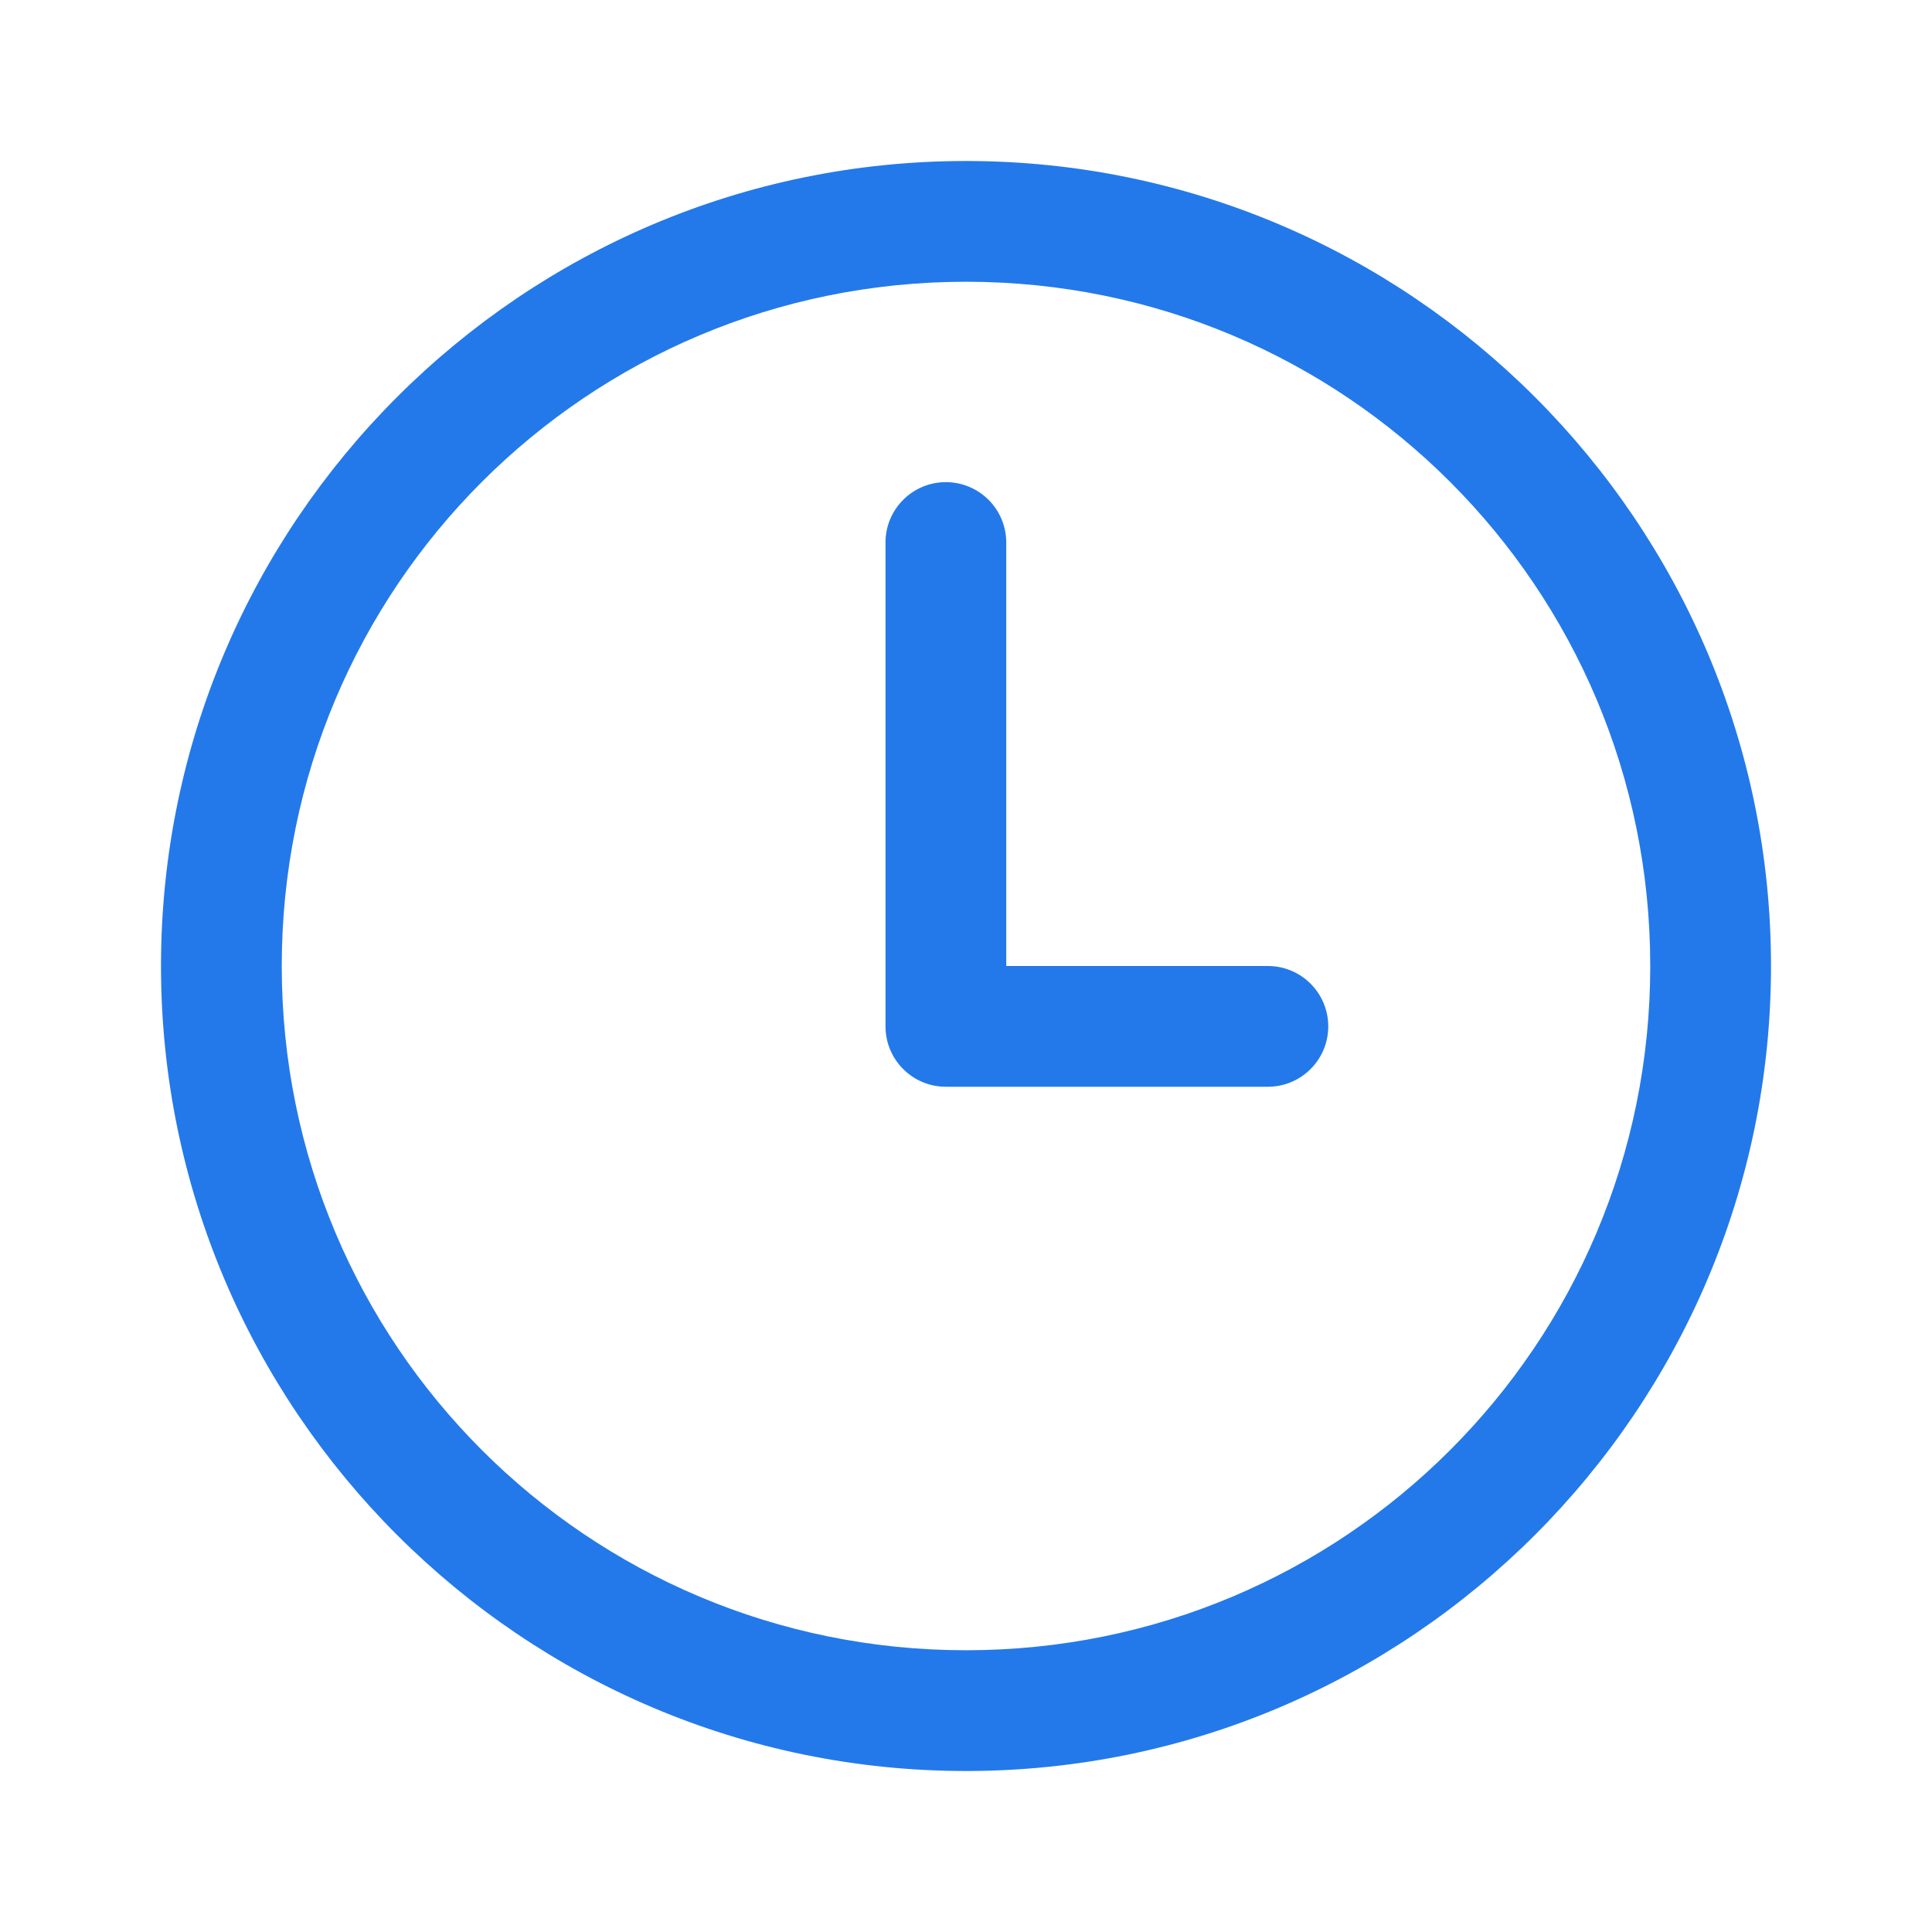
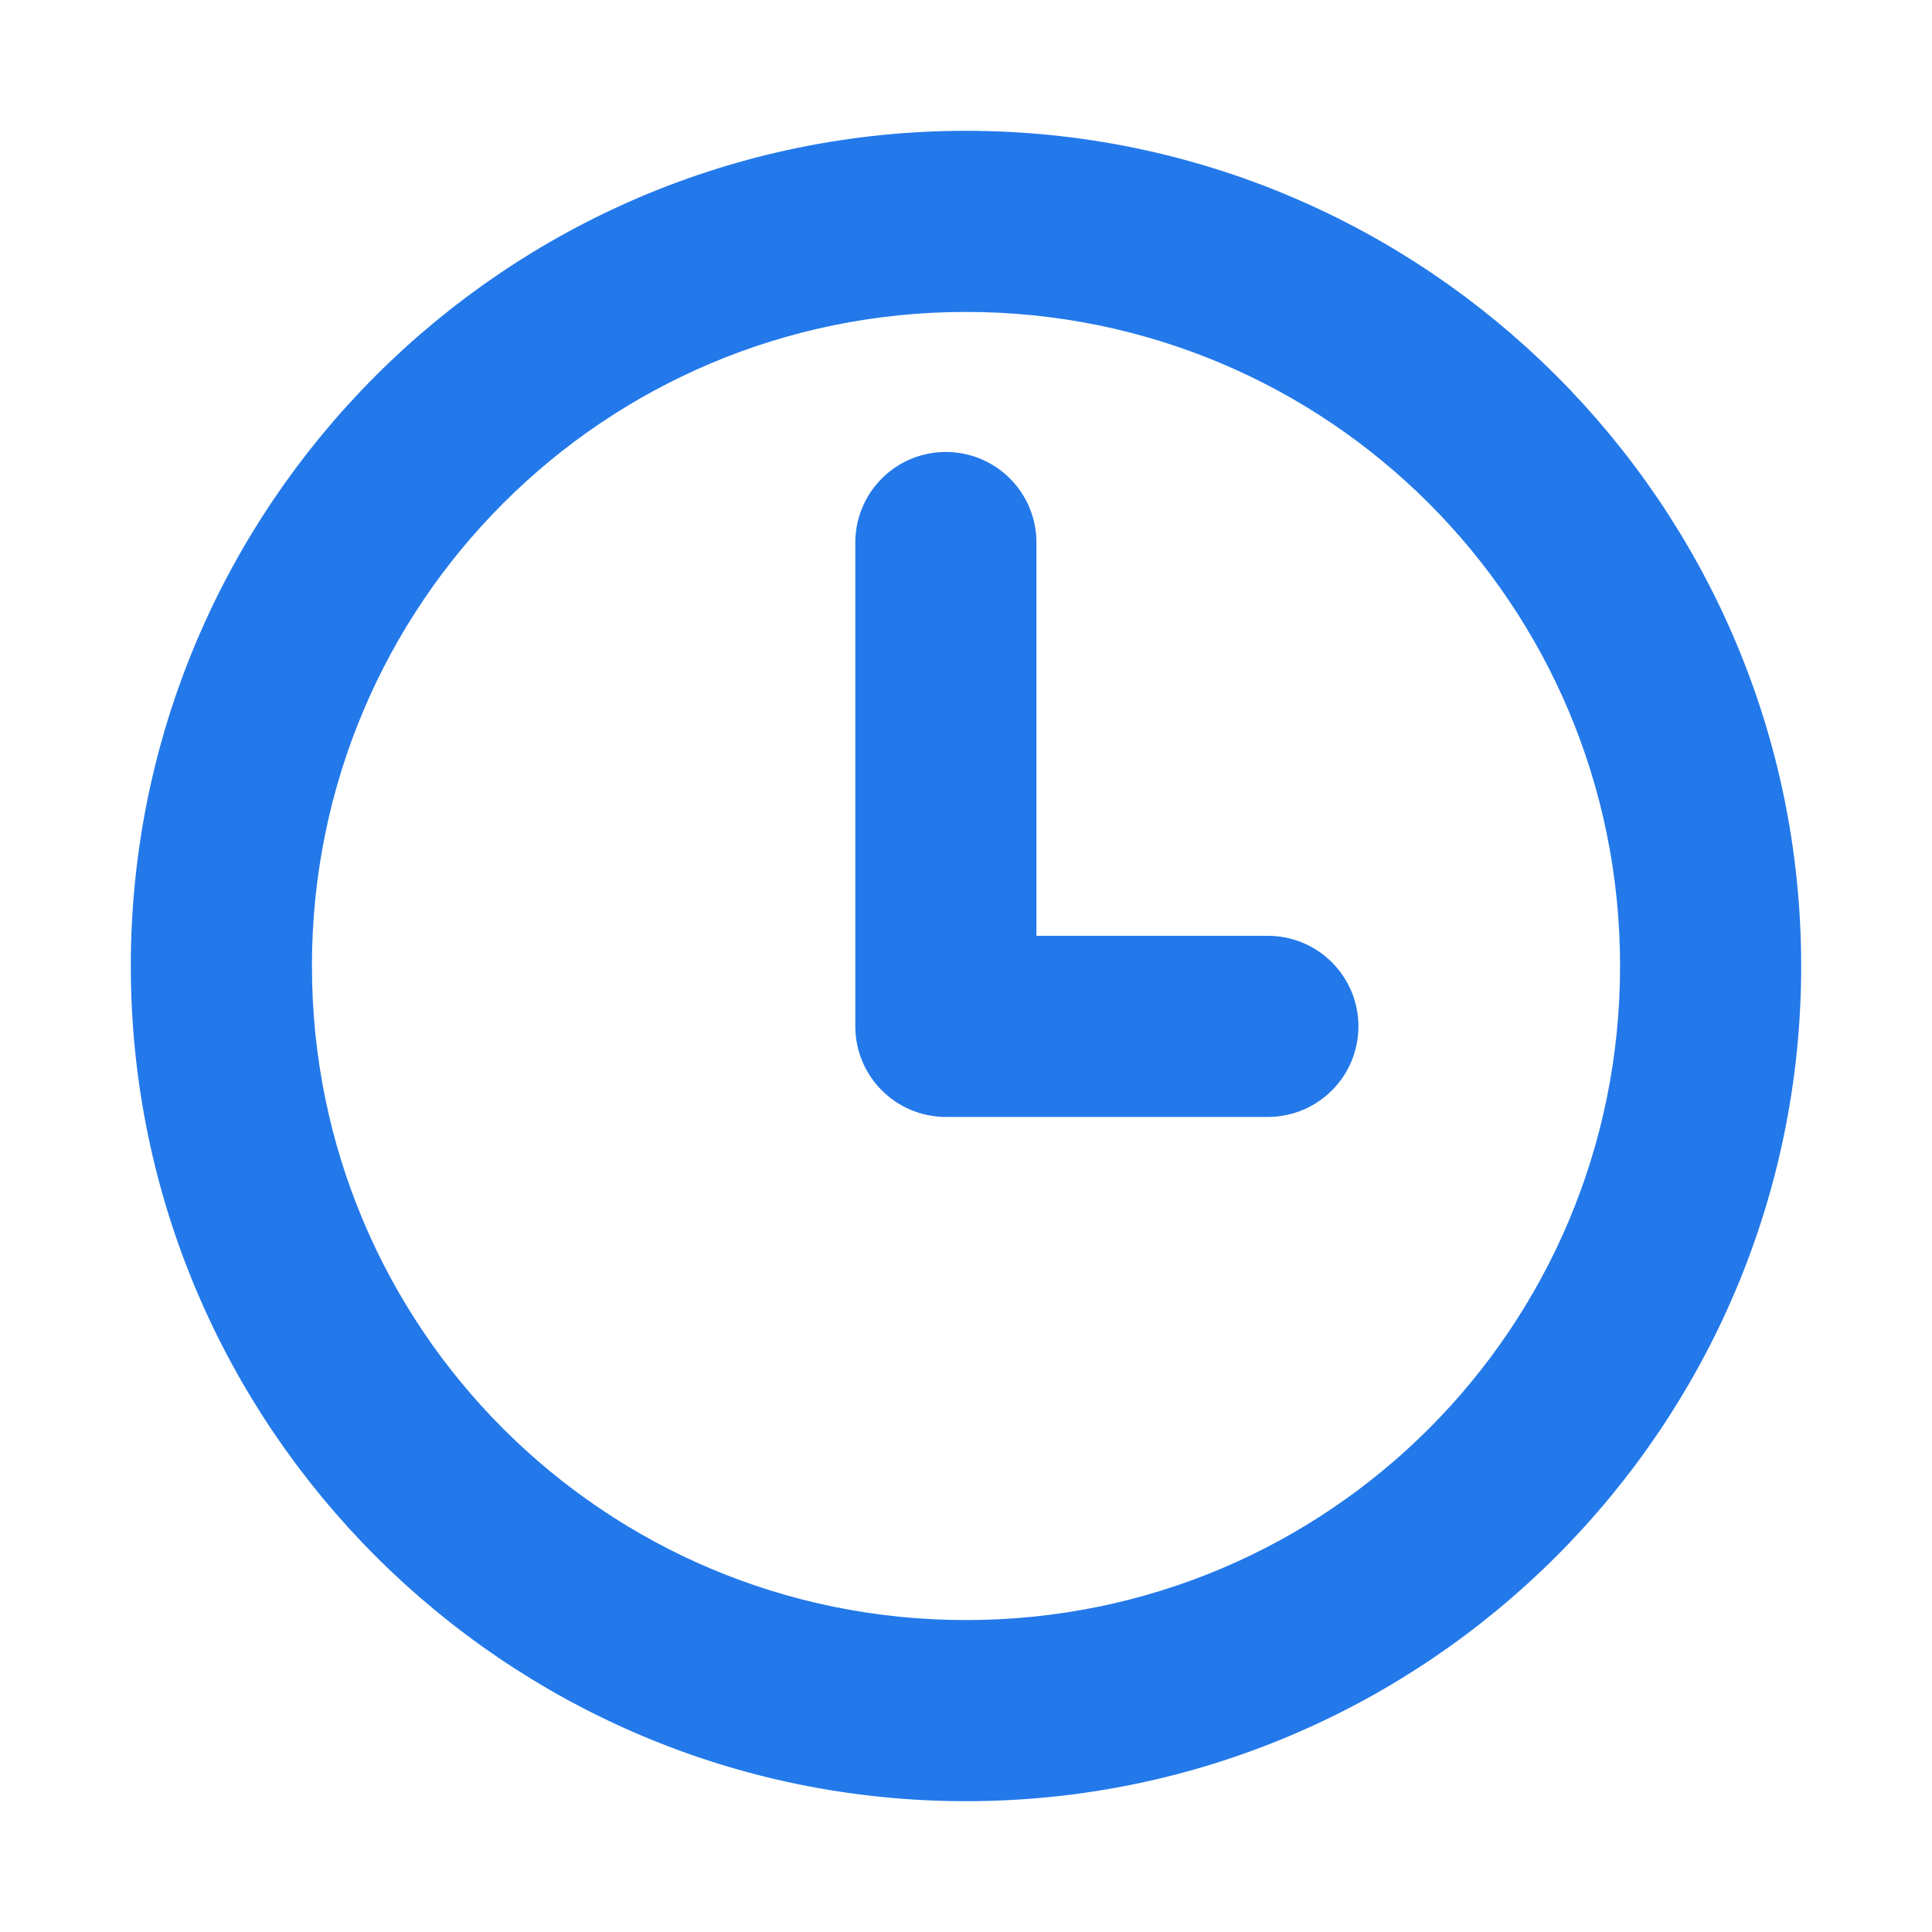
<svg xmlns="http://www.w3.org/2000/svg" fill="#2379ea" viewBox="0 0 48 48" width="48px" height="48px">
-   <path d="M 24 4 C 12.972 4 4 12.972 4 24 C 4 35.028 12.972 44 24 44 C 35.028 44 44 35.028 44 24 C 44 12.972 35.028 4 24 4 z M 24 7 C 33.407 7 41 14.593 41 24 C 41 33.407 33.407 41 24 41 C 14.593 41 7 33.407 7 24 C 7 14.593 14.593 7 24 7 z M 23.477 11.979 A 1.5 1.5 0 0 0 22 13.5 L 22 25.5 A 1.5 1.5 0 0 0 23.5 27 L 31.5 27 A 1.5 1.5 0 1 0 31.5 24 L 25 24 L 25 13.5 A 1.5 1.5 0 0 0 23.477 11.979 z" />
+   <path d="M 24 4 C 12.972 4 4 12.972 4 24 C 4 35.028 12.972 44 24 44 C 35.028 44 44 35.028 44 24 C 44 12.972 35.028 4 24 4 z M 24 7 C 33.407 7 41 14.593 41 24 C 41 33.407 33.407 41 24 41 C 14.593 41 7 33.407 7 24 C 7 14.593 14.593 7 24 7 z M 23.477 11.979 A 1.5 1.5 0 0 0 22 13.5 L 22 25.5 A 1.5 1.5 0 0 0 23.5 27 L 31.5 27 A 1.5 1.5 0 1 0 31.5 24 L 25 24 L 25 13.5 A 1.5 1.5 0 0 0 23.477 11.979 z" stroke-width="1.5" stroke="#2379ea" />
</svg>
